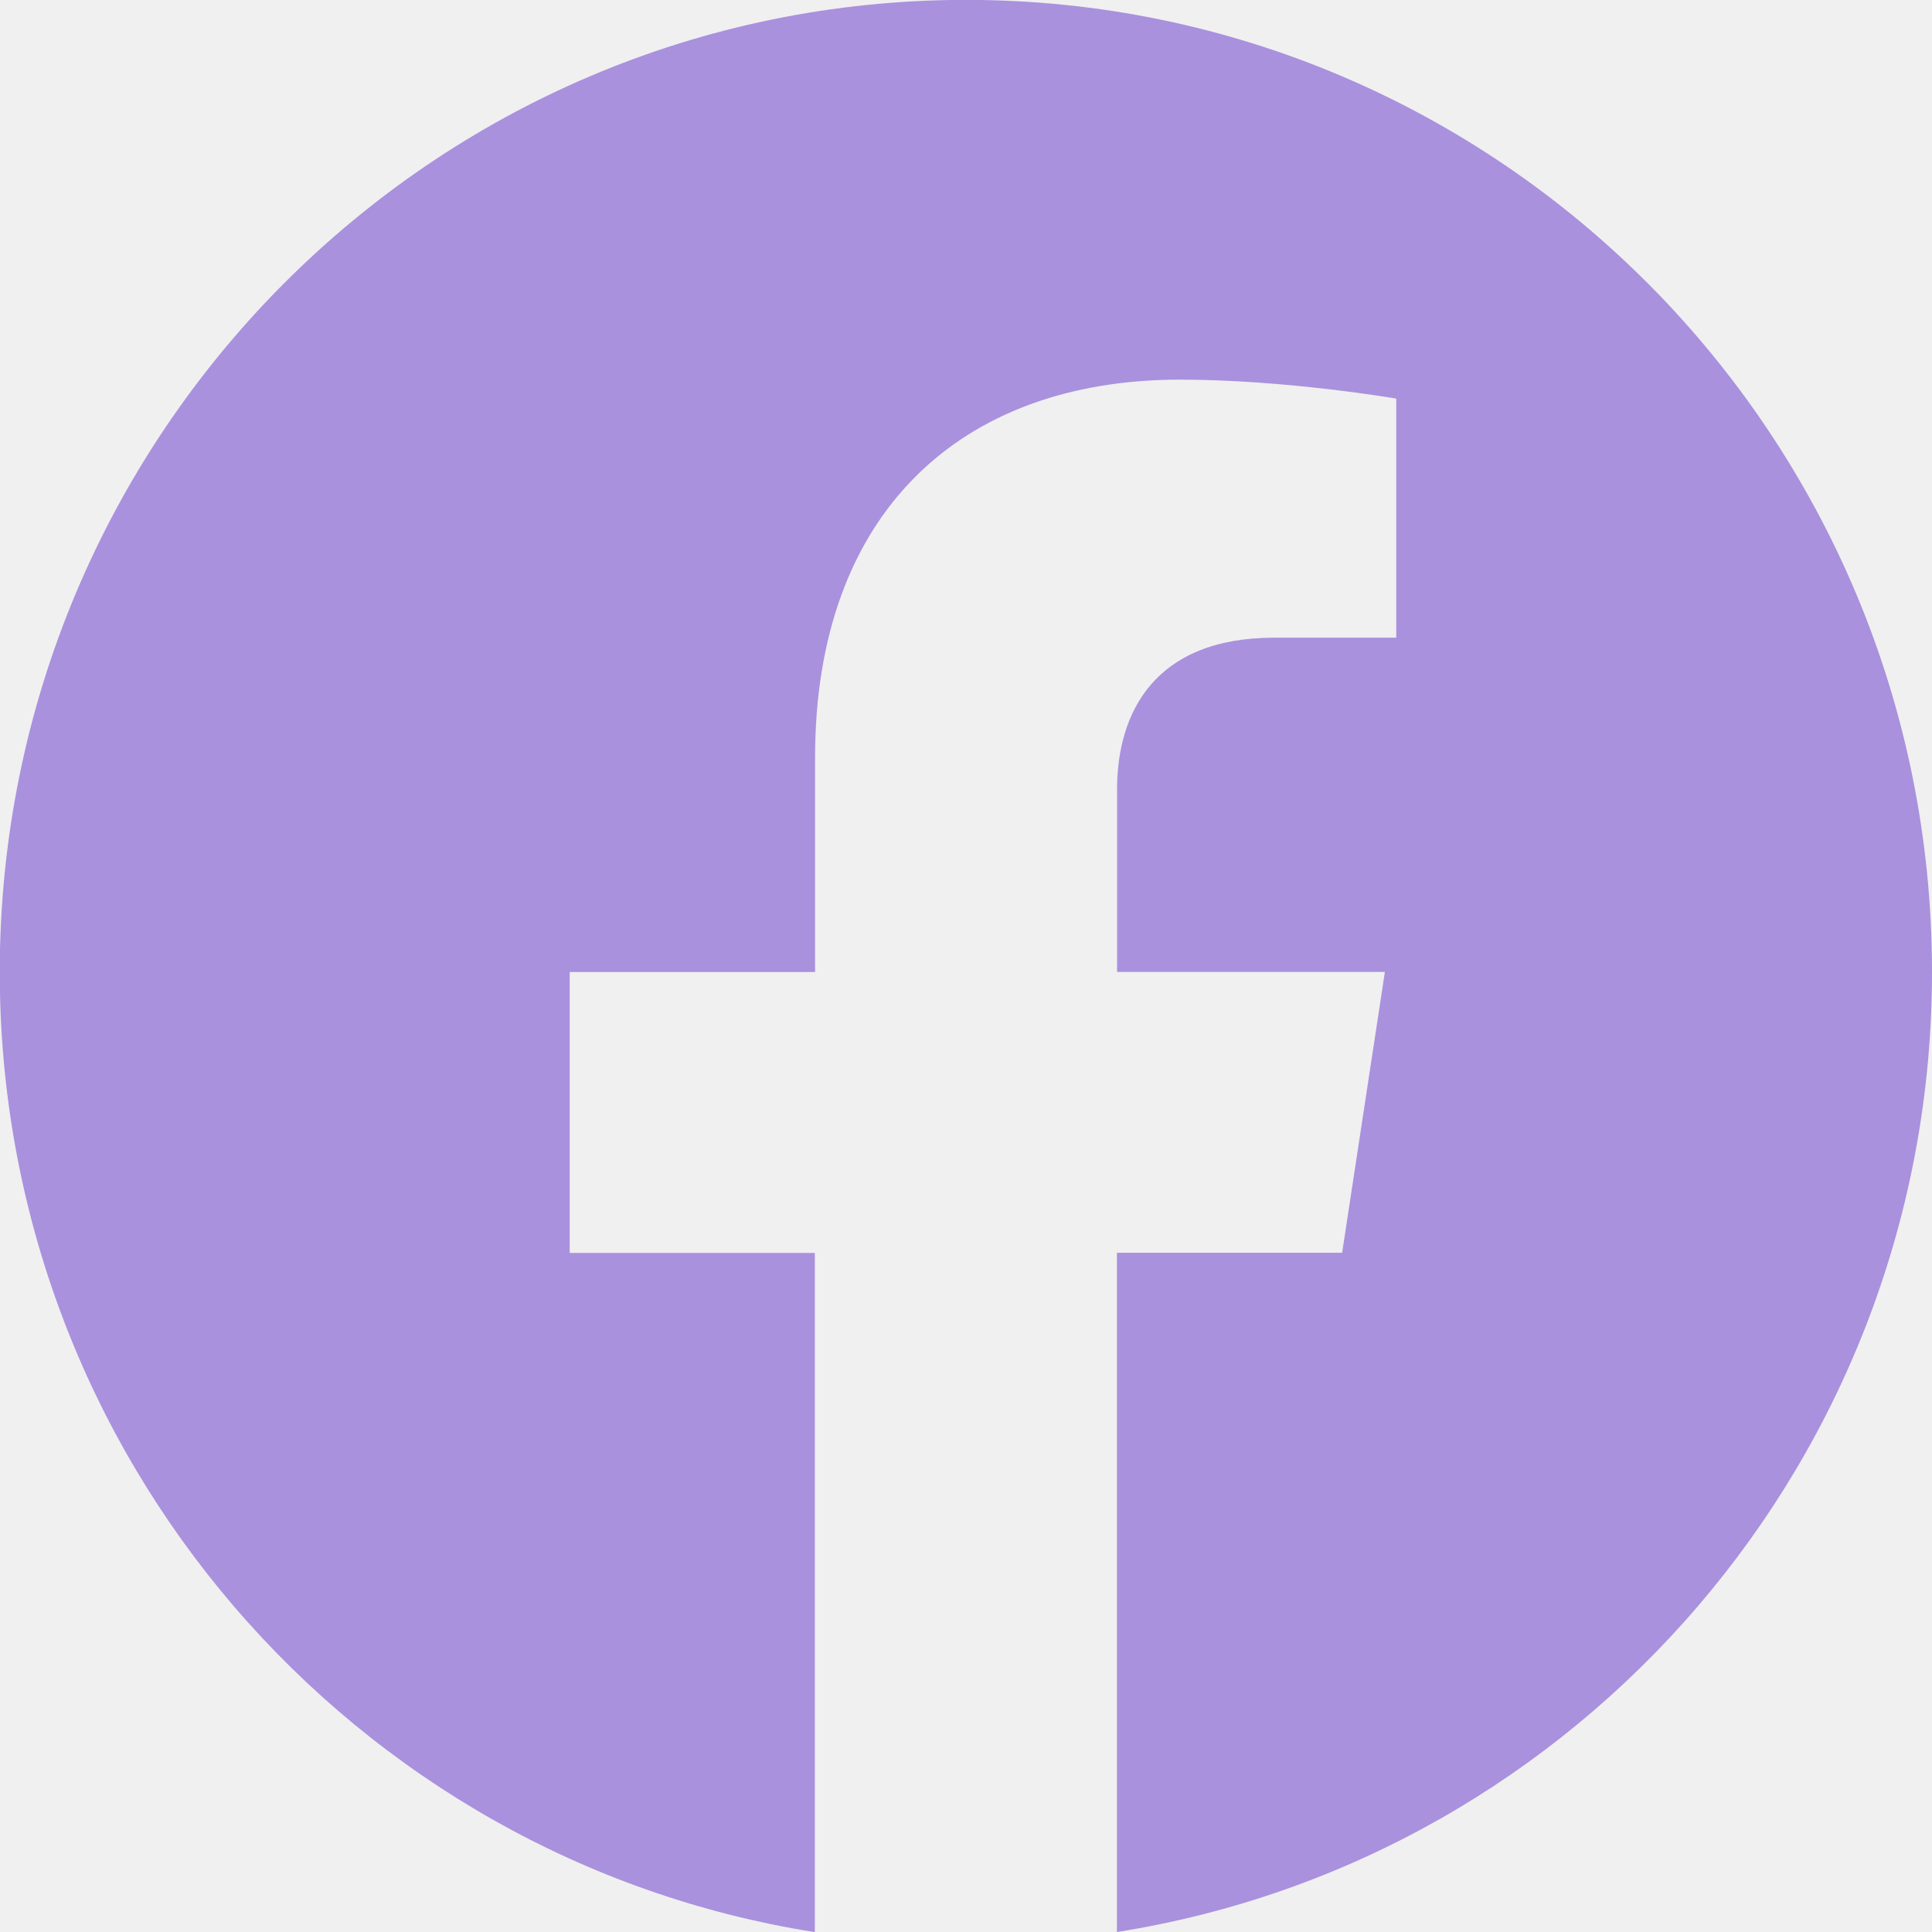
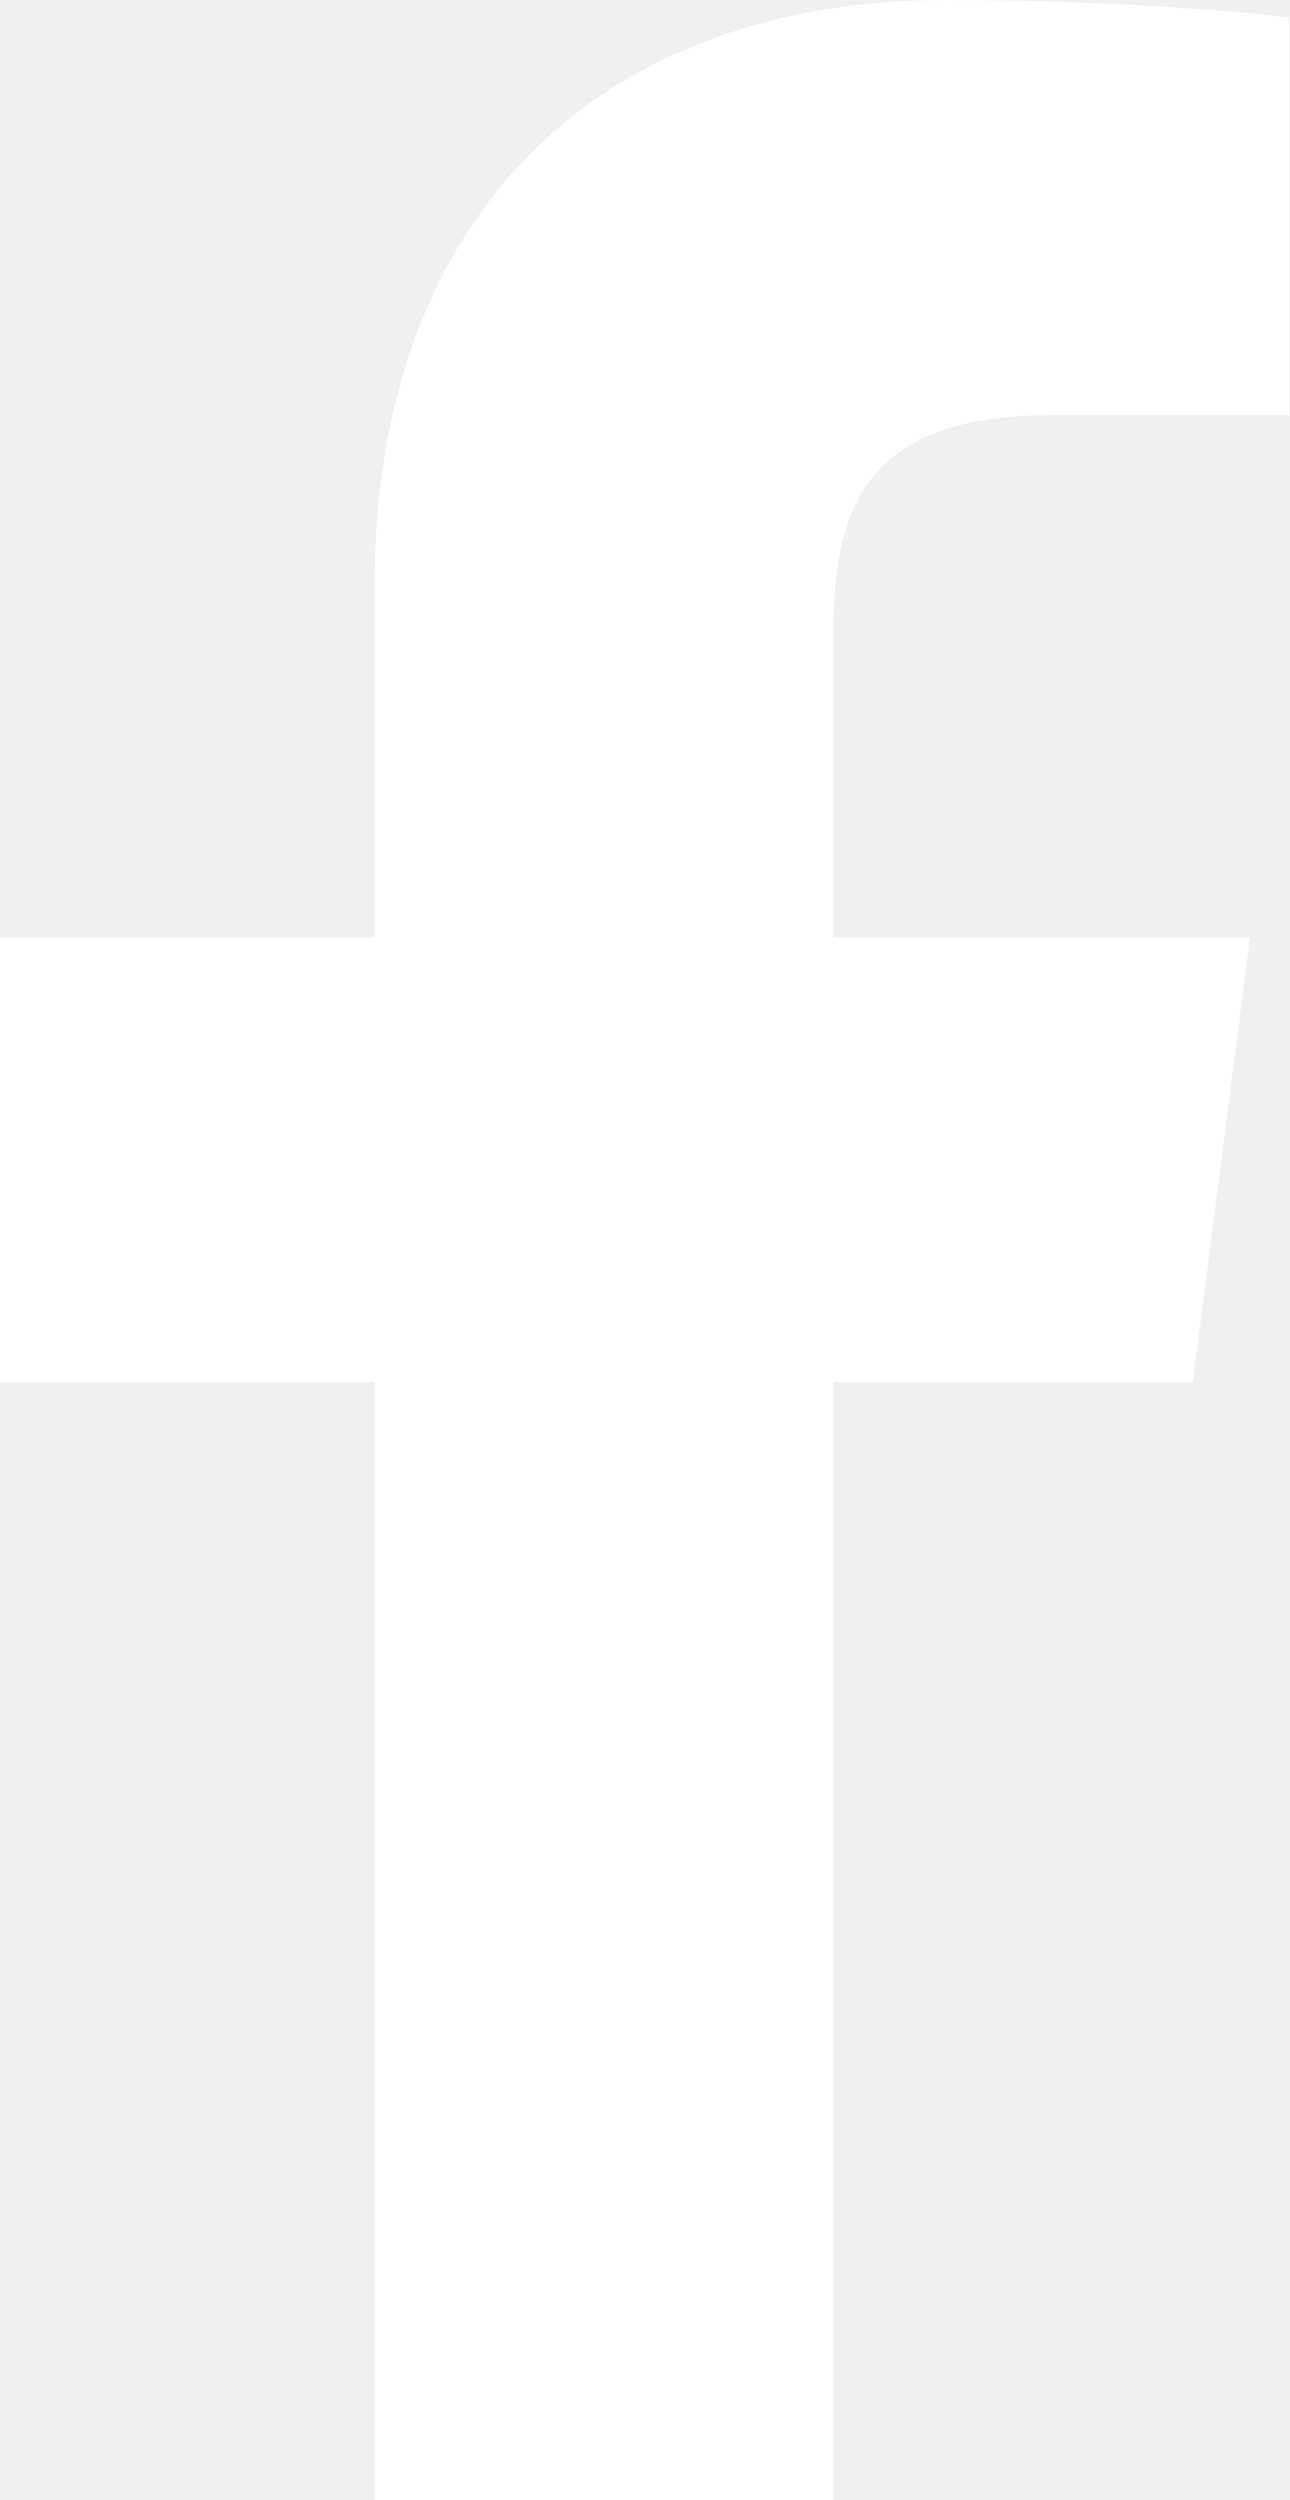
- <svg xmlns="http://www.w3.org/2000/svg" width="24" height="24" fill="#A991DE" class="bi bi-facebook" viewBox="0 0 16 16">
-   <path d="M16 8.049c0-4.446-3.582-8.05-8-8.05C3.58 0-.002 3.603-.002 8.05c0 4.017 2.926 7.347 6.75 7.951v-5.625h-2.03V8.05H6.75V6.275c0-2.017 1.195-3.131 3.022-3.131.876 0 1.791.157 1.791.157v1.98h-1.009c-.993 0-1.303.621-1.303 1.258v1.51h2.218l-.354 2.326H9.25V16c3.824-.604 6.75-3.934 6.75-7.951z" />
+ <svg xmlns="http://www.w3.org/2000/svg" xmlns:xlink="http://www.w3.org/1999/xlink" width="8.25px" height="16px" viewBox="0 0 8.25 16" version="1.1">
+   <defs>
+     <path d="M2.397,16 L2.397,8.844 L0,8.844 L0,6 L2.397,6 L2.397,3.759 C2.397,1.325 3.884,0 6.056,0 C7.097,0 7.991,0.078 8.25,0.113 L8.25,2.656 L6.744,2.656 C5.562,2.656 5.334,3.219 5.334,4.041 L5.334,6 L8,6 L7.634,8.844 L5.334,8.844 L5.334,16" id="path-1" />
+   </defs>
+   <g id="SITE-2.0" stroke="none" stroke-width="1" fill="none" fill-rule="evenodd">
+     <g id="Home" transform="translate(-1066.84, -3354)">
+       <g id="Stacked-Group" transform="translate(-0.035133, 0)">
+         <g id="Composite-Footer" transform="translate(0, 2502)">
+           <g id="Footer" transform="translate(0, 339)">
+             <g id="Rectangle-2" transform="translate(0, 112)">
+               <g id="Stacked-Group" transform="translate(100, 40)">
+                 <g id="Stacked-Group-4" transform="translate(8, 213)">
+                   <g id="Stacked-Group-5" transform="translate(943, 0)">
+                     <g id="Stacked-Group" transform="translate(0, 100)">
+                       <g transform="translate(0, 36)" id="Padding-Group-4">
+                         <g id="Brands/facebook-f" transform="translate(15.875, 12)">
+                           <mask id="mask-2" fill="white">
+                             <use xlink:href="#path-1" />
+                           </mask>
+                           <g id="Mask" />
+                           <g id="🎨-color" mask="url(#mask-2)" fill="#FFFFFF">
+                             <g transform="translate(-3.875, 0)" id="Black">
+                               <rect x="0" y="0" width="16" height="16" />
+                             </g>
+                           </g>
+                         </g>
+                       </g>
+                     </g>
+                   </g>
+                 </g>
+               </g>
+             </g>
+           </g>
+         </g>
+       </g>
+     </g>
+   </g>
</svg>
